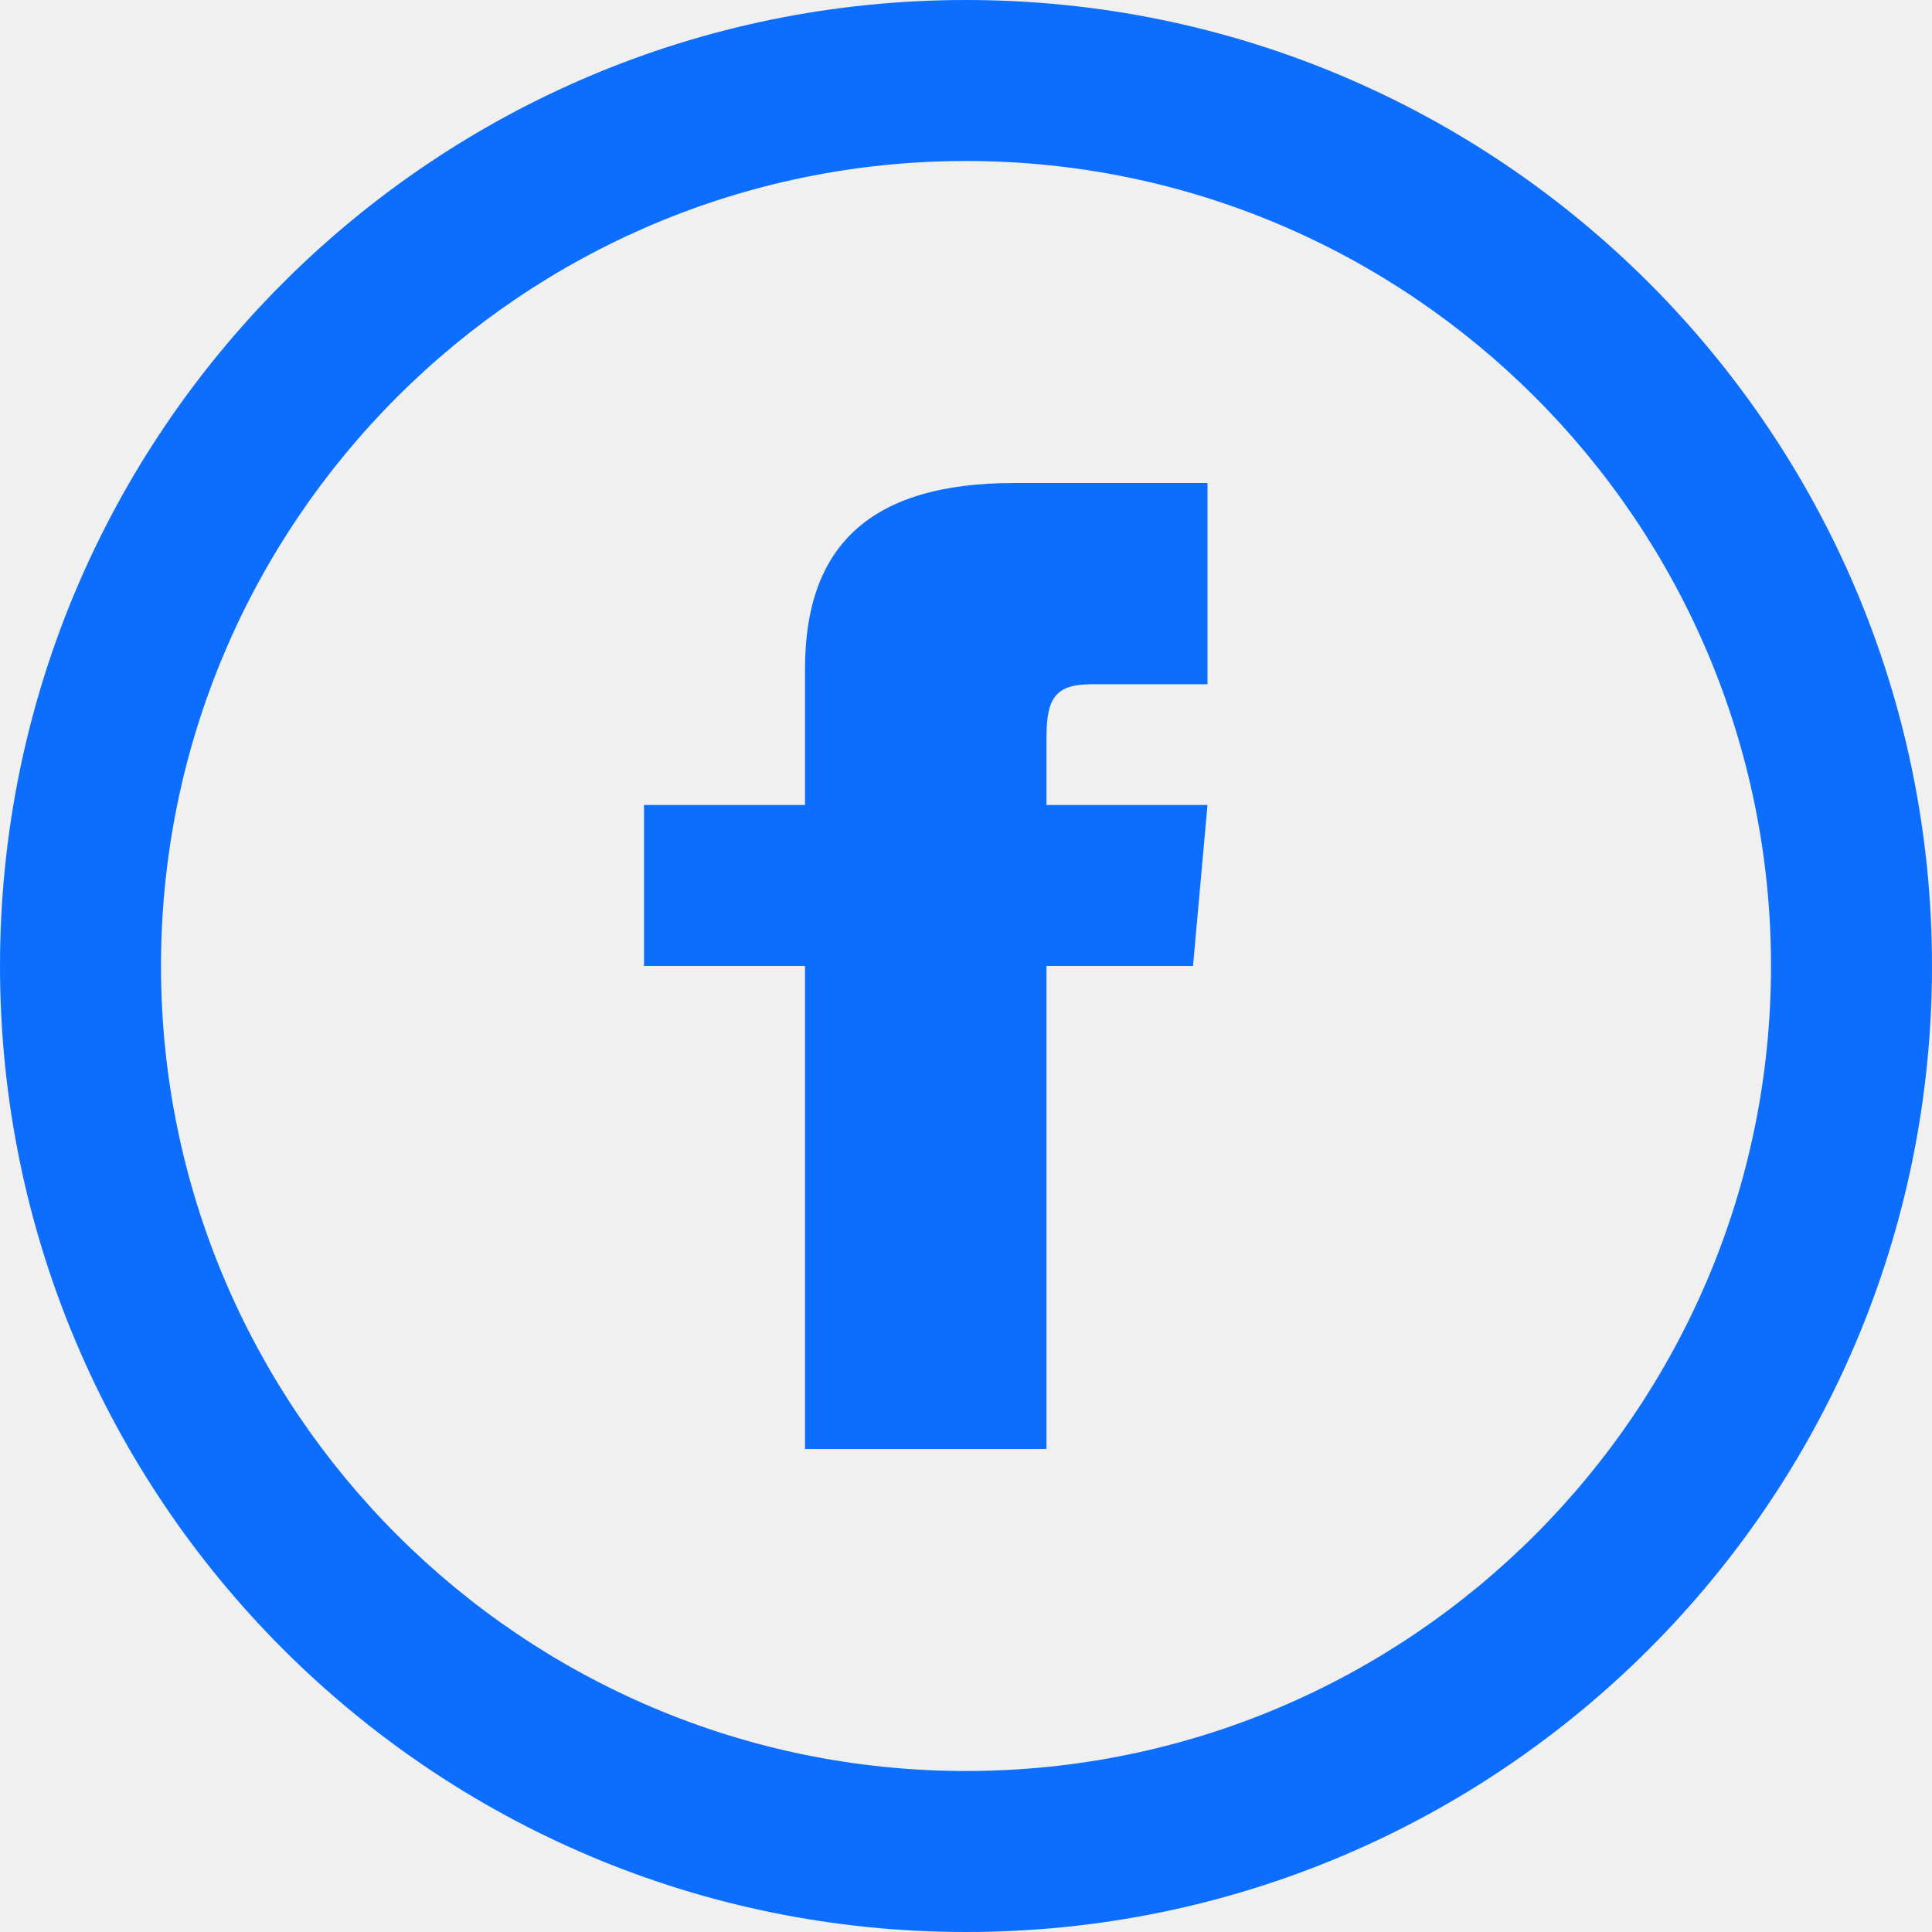
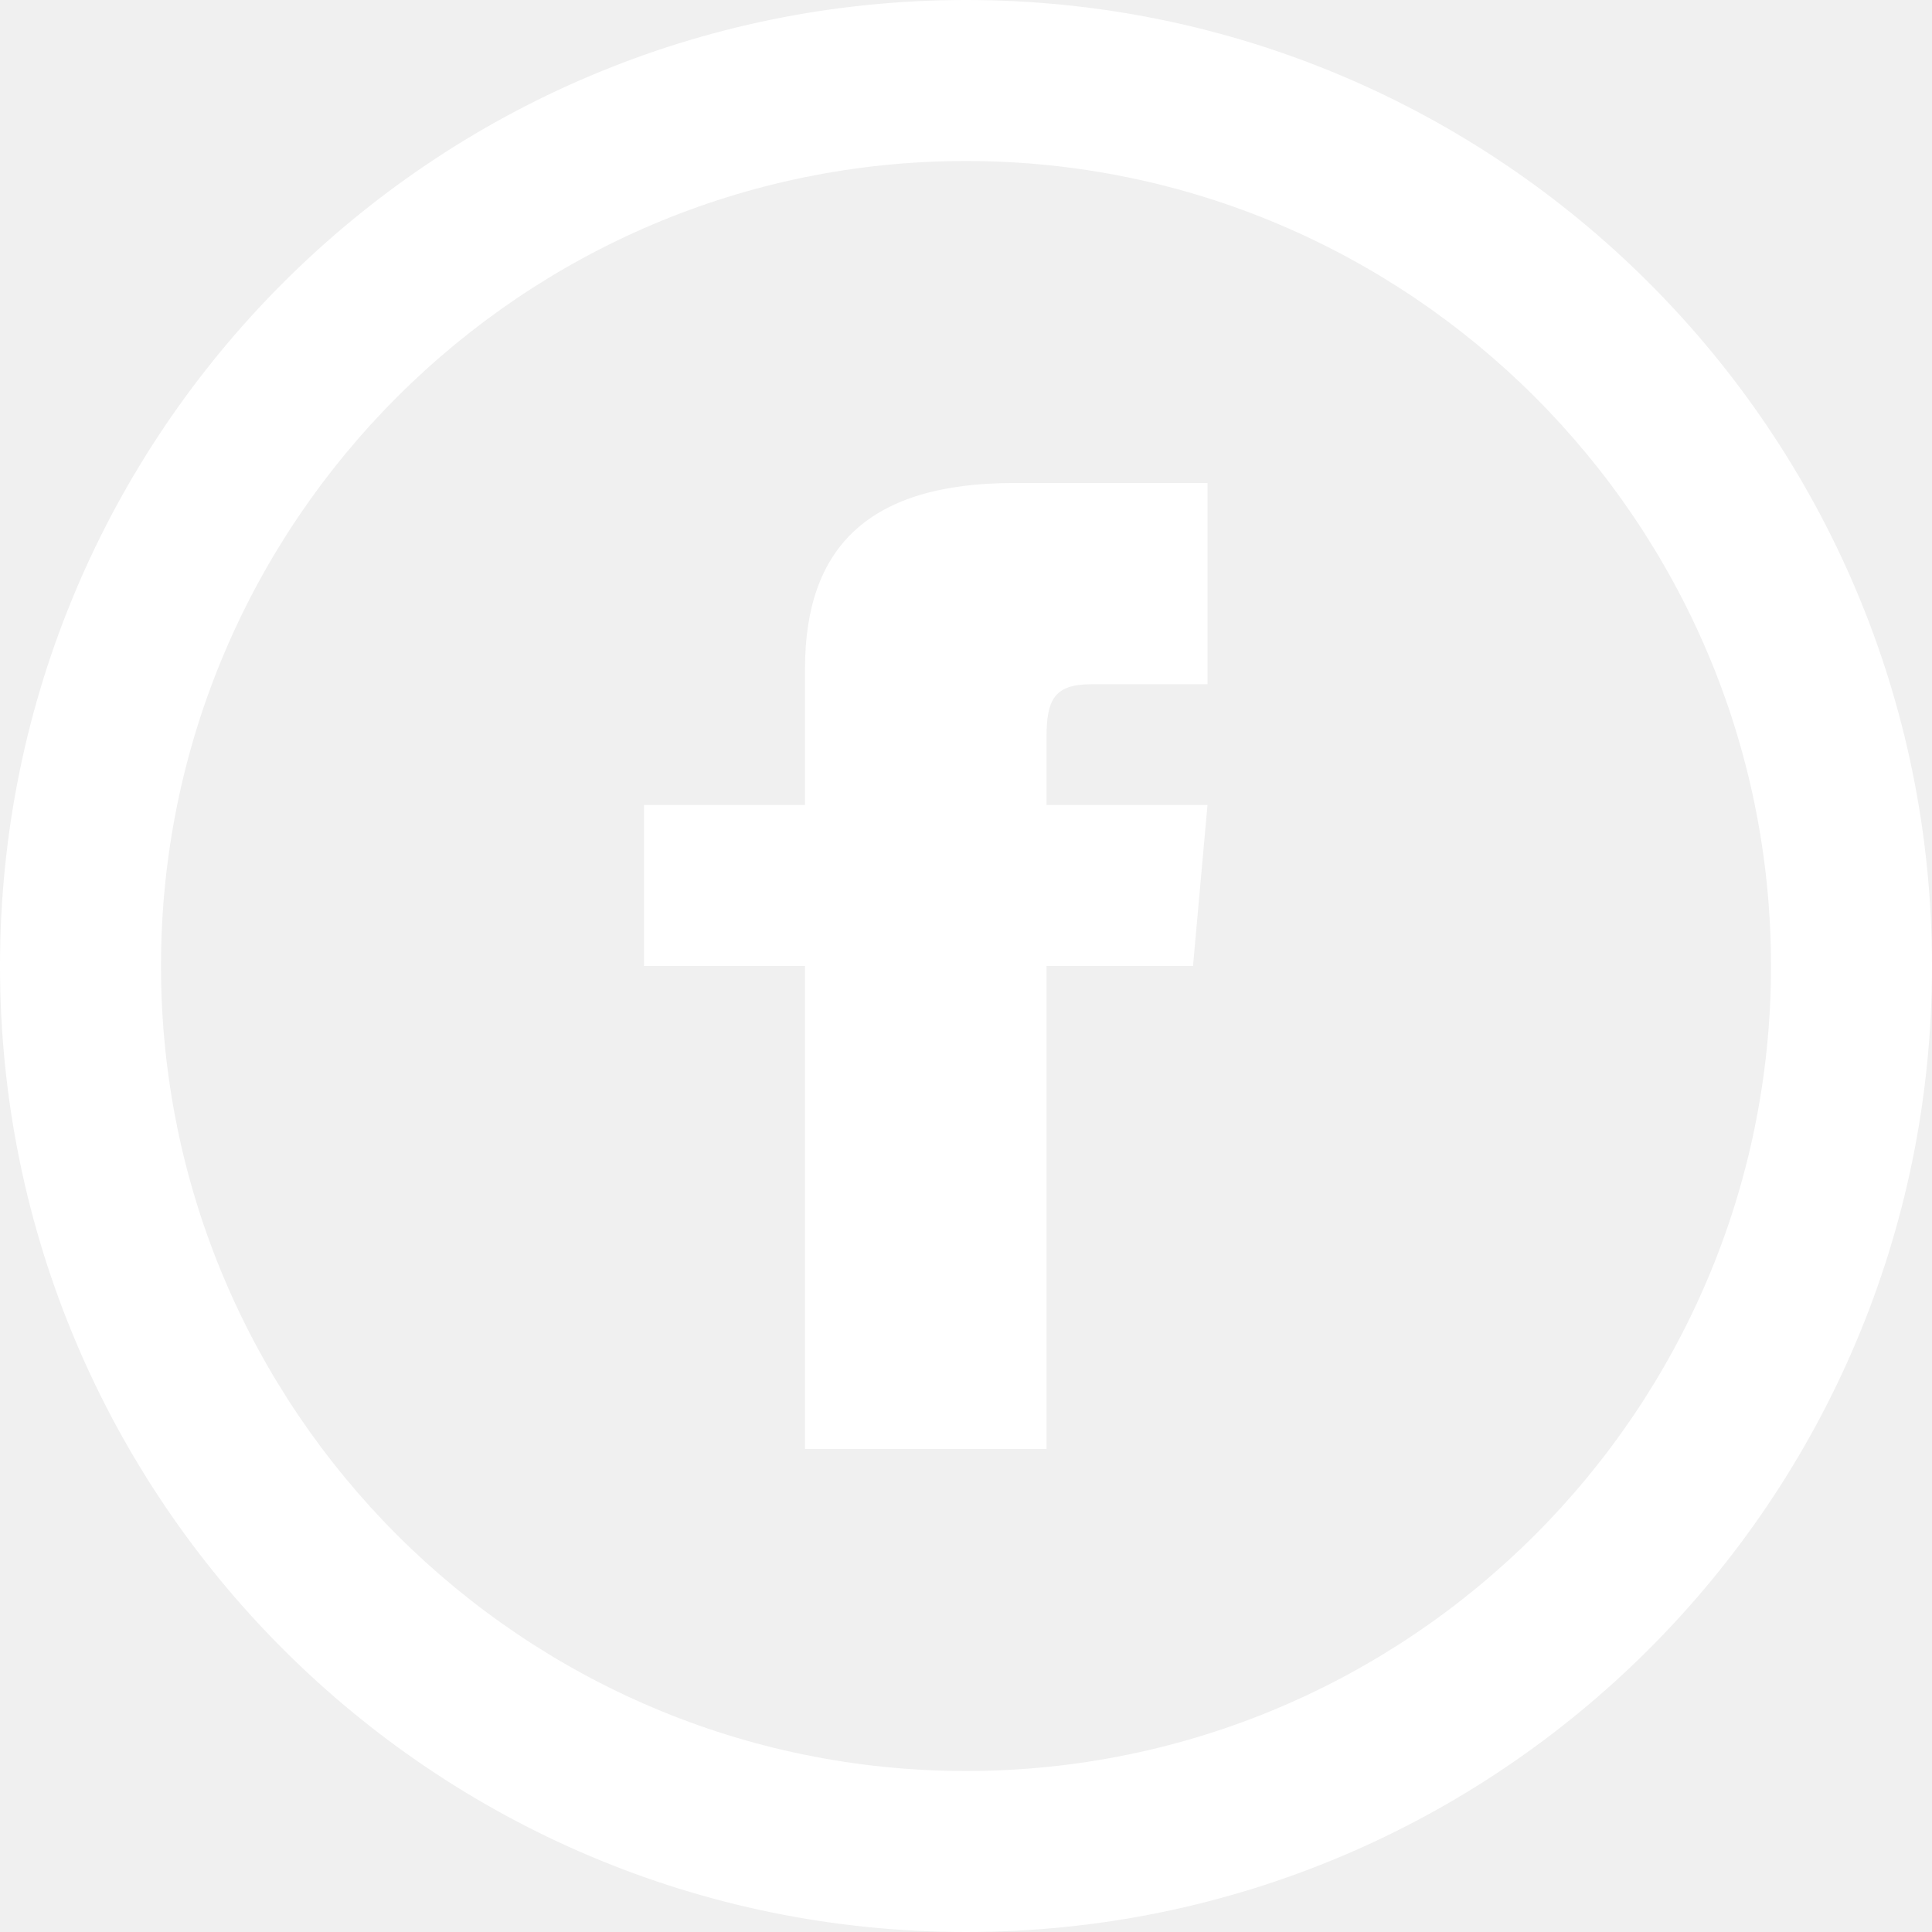
- <svg xmlns="http://www.w3.org/2000/svg" width="24" height="24" viewBox="0 0 24 24" fill="#0d6efd">
+ <svg xmlns="http://www.w3.org/2000/svg" width="24" height="24" viewBox="0 0 24 24" fill="#ffffff">
  <path d="M12 2c5.514 0 10 4.486 10 10s-4.486 10-10 10-10-4.486-10-10 4.486-10 10-10zm0-2c-6.627 0-12 5.373-12 12s5.373 12 12 12 12-5.373 12-12-5.373-12-12-12zm-2 10h-2v2h2v6h3v-6h1.82l.18-2h-2v-.833c0-.478.096-.667.558-.667h1.442v-2.5h-2.404c-1.798 0-2.596.792-2.596 2.308v1.692z" />
</svg>
